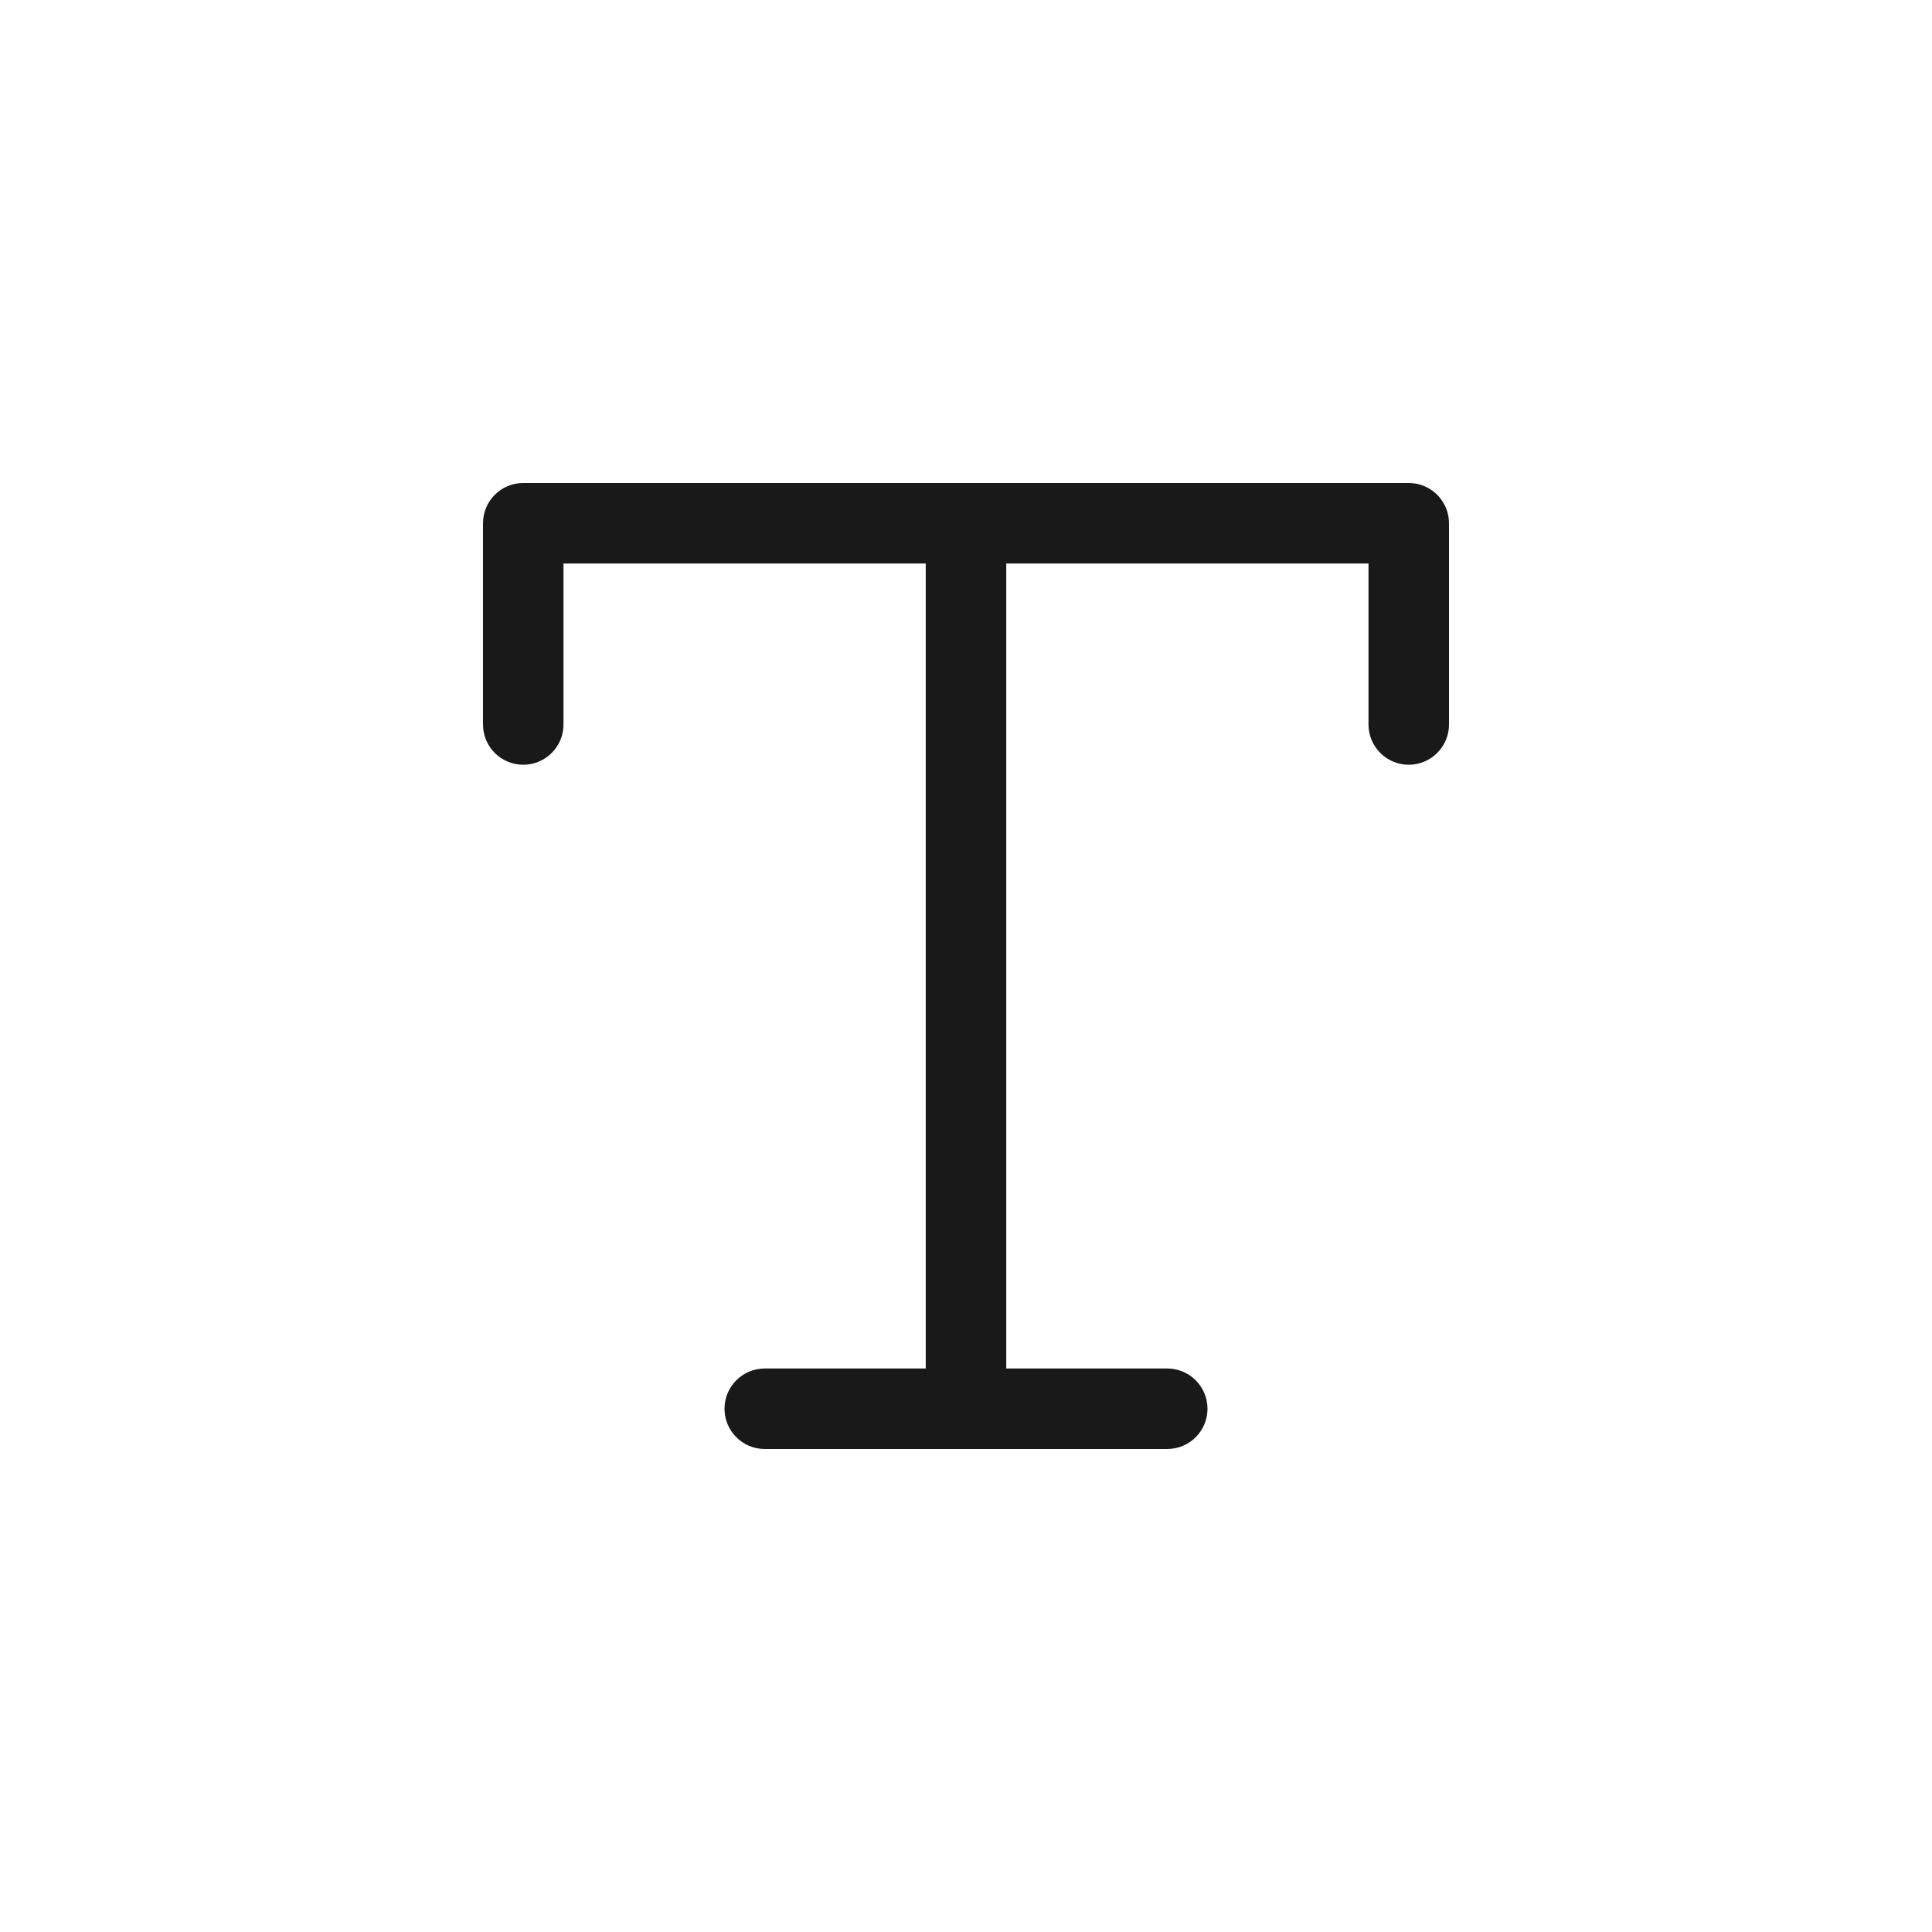
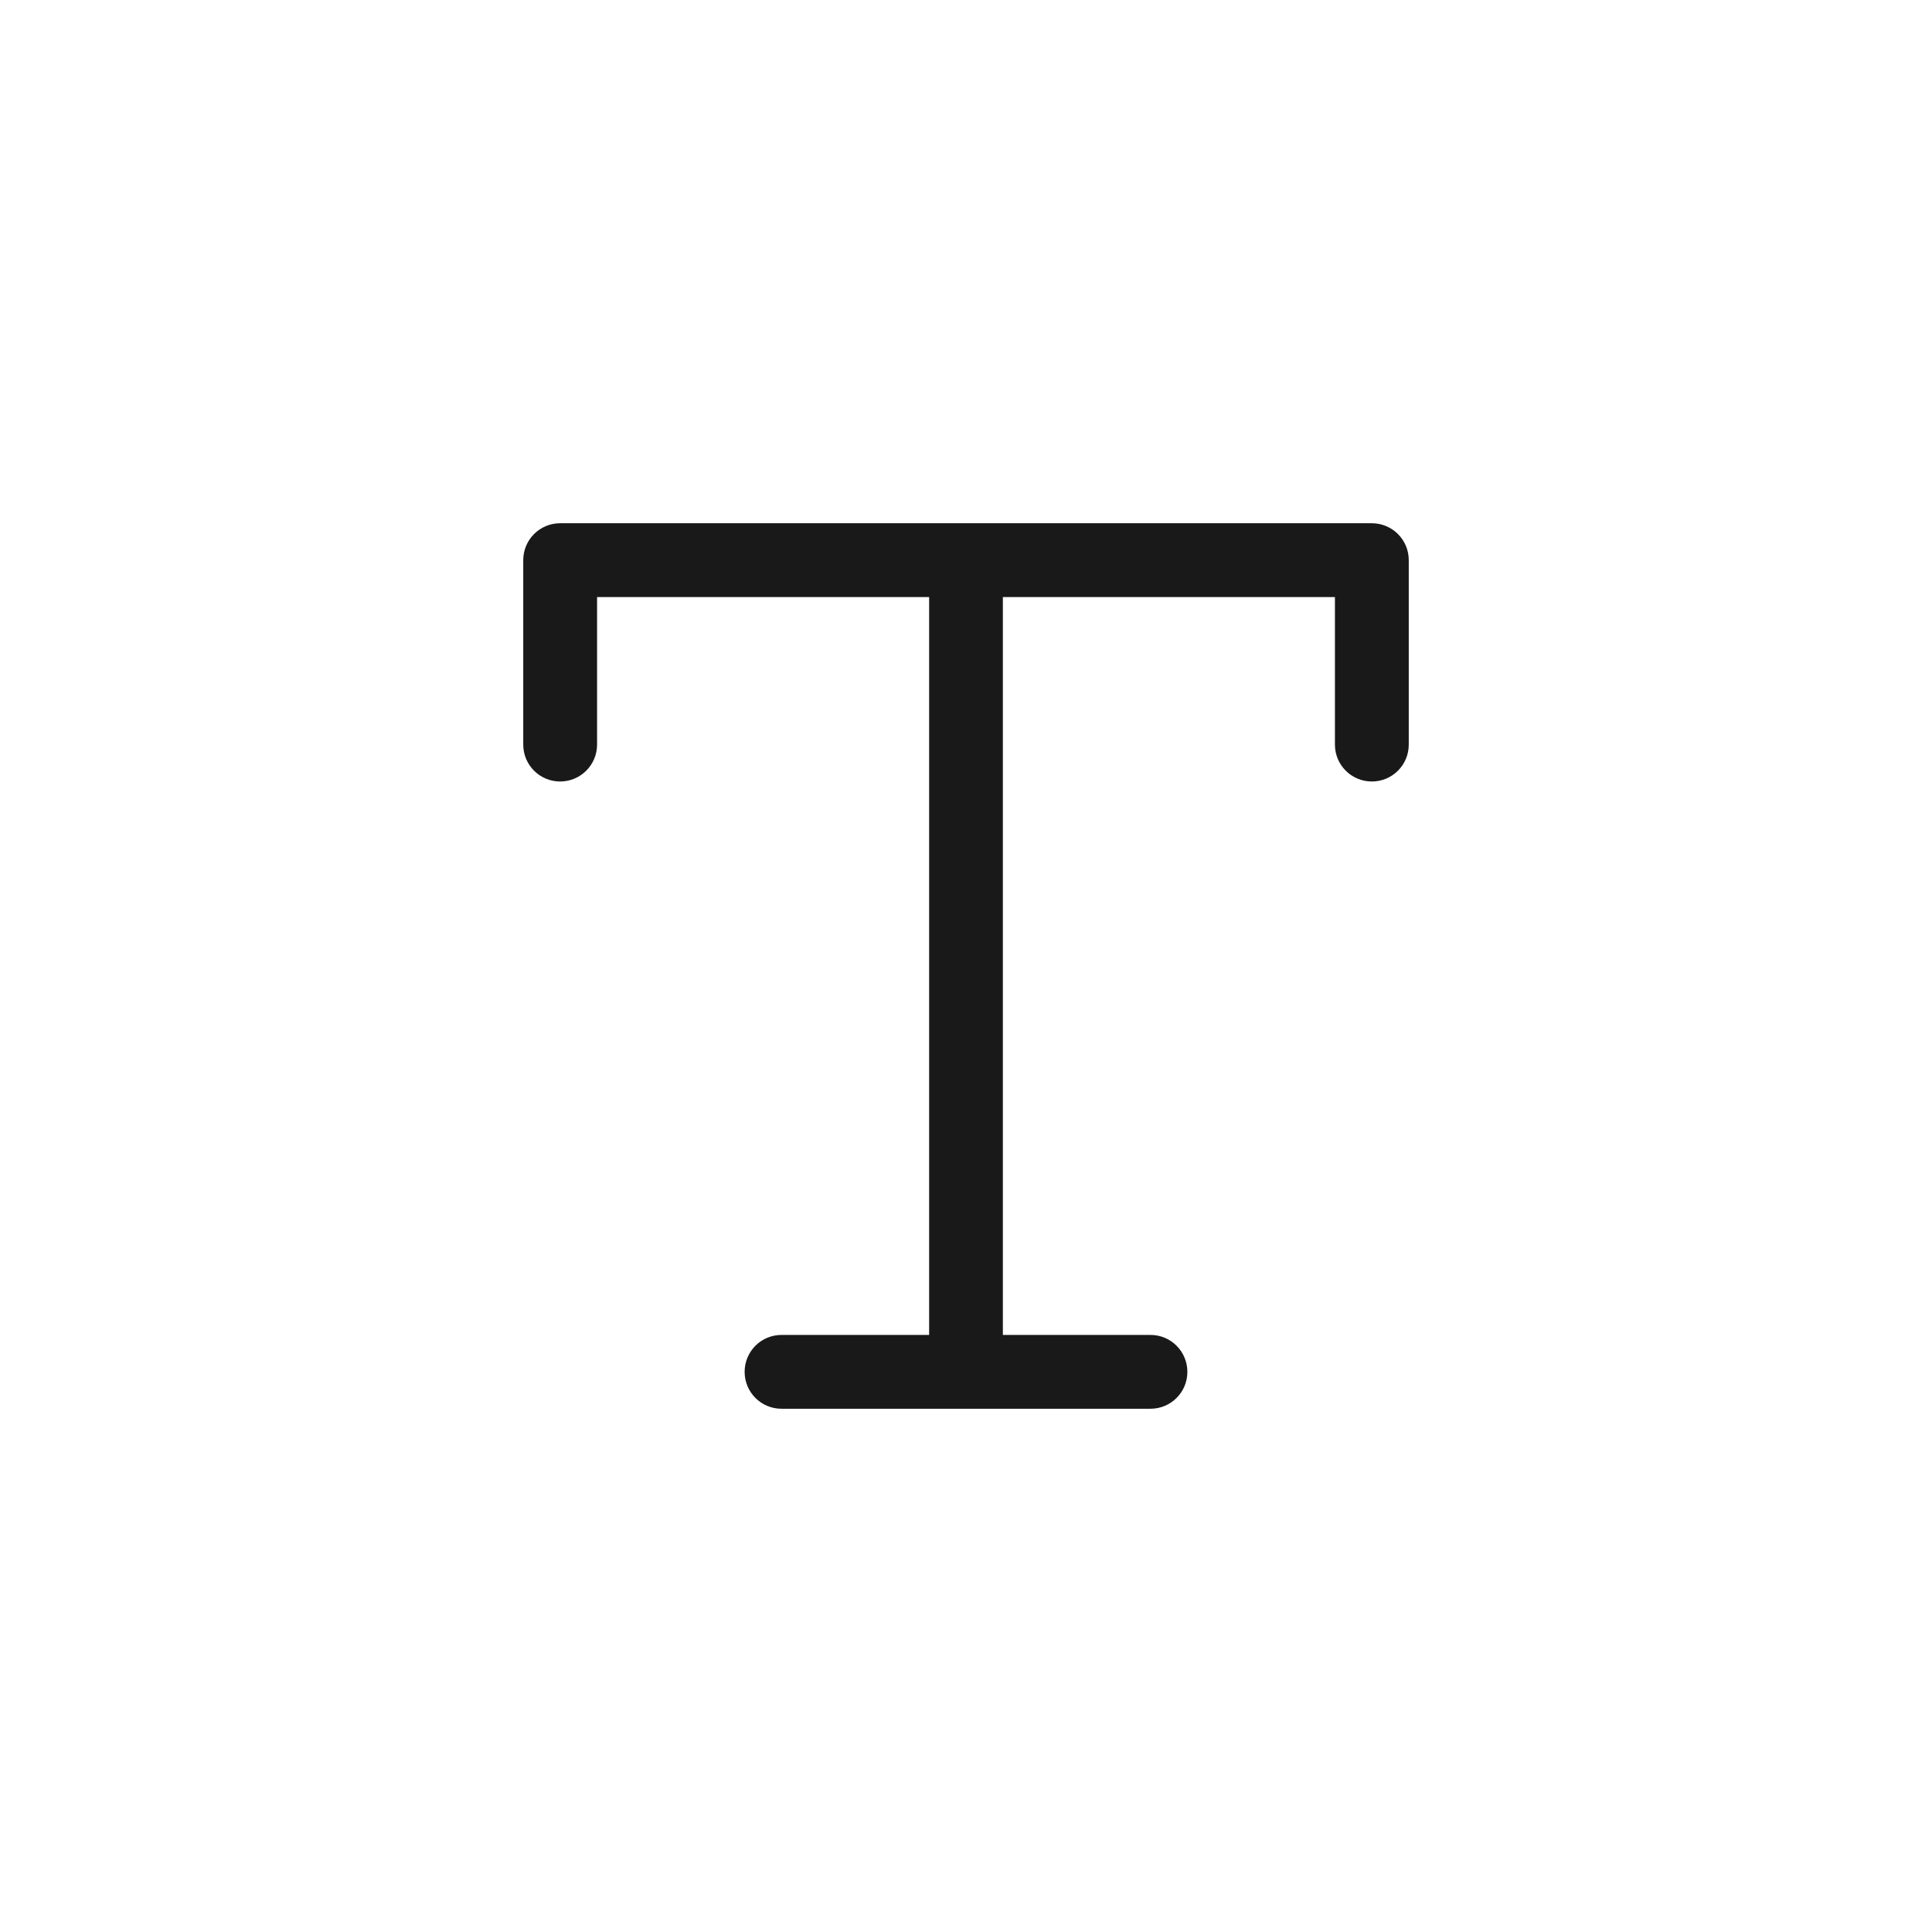
<svg xmlns="http://www.w3.org/2000/svg" width="24" height="24" viewBox="0 0 24 24" fill="none">
-   <path d="M17.5 6C17.776 6 18 6.224 18 6.5V9C18 9.276 17.776 9.5 17.5 9.5C17.224 9.5 17 9.276 17 9V7H12.5V17H14.5C14.776 17 15 17.224 15 17.5C15 17.776 14.776 18 14.5 18H9.5C9.224 18 9 17.776 9 17.5C9 17.224 9.224 17 9.5 17H11.5V7H7V9C7 9.276 6.776 9.5 6.5 9.5C6.224 9.5 6 9.276 6 9V6.5C6 6.224 6.224 6 6.5 6H17.5Z" fill="black" fill-opacity="0.9" />
+   <path d="M17.042 6.5C17.295 6.5 17.5 6.705 17.5 6.958V9.25C17.5 9.503 17.295 9.708 17.042 9.708C16.788 9.708 16.583 9.503 16.583 9.25V7.417H12.458V16.583H14.292C14.545 16.583 14.75 16.788 14.75 17.042C14.75 17.295 14.545 17.5 14.292 17.5H9.708C9.455 17.5 9.25 17.295 9.25 17.042C9.25 16.788 9.455 16.583 9.708 16.583H11.542V7.417H7.417V9.25C7.417 9.503 7.211 9.708 6.958 9.708C6.705 9.708 6.5 9.503 6.5 9.25V6.958C6.5 6.705 6.705 6.5 6.958 6.5H17.042Z" fill="black" fill-opacity="0.9" />
</svg>
